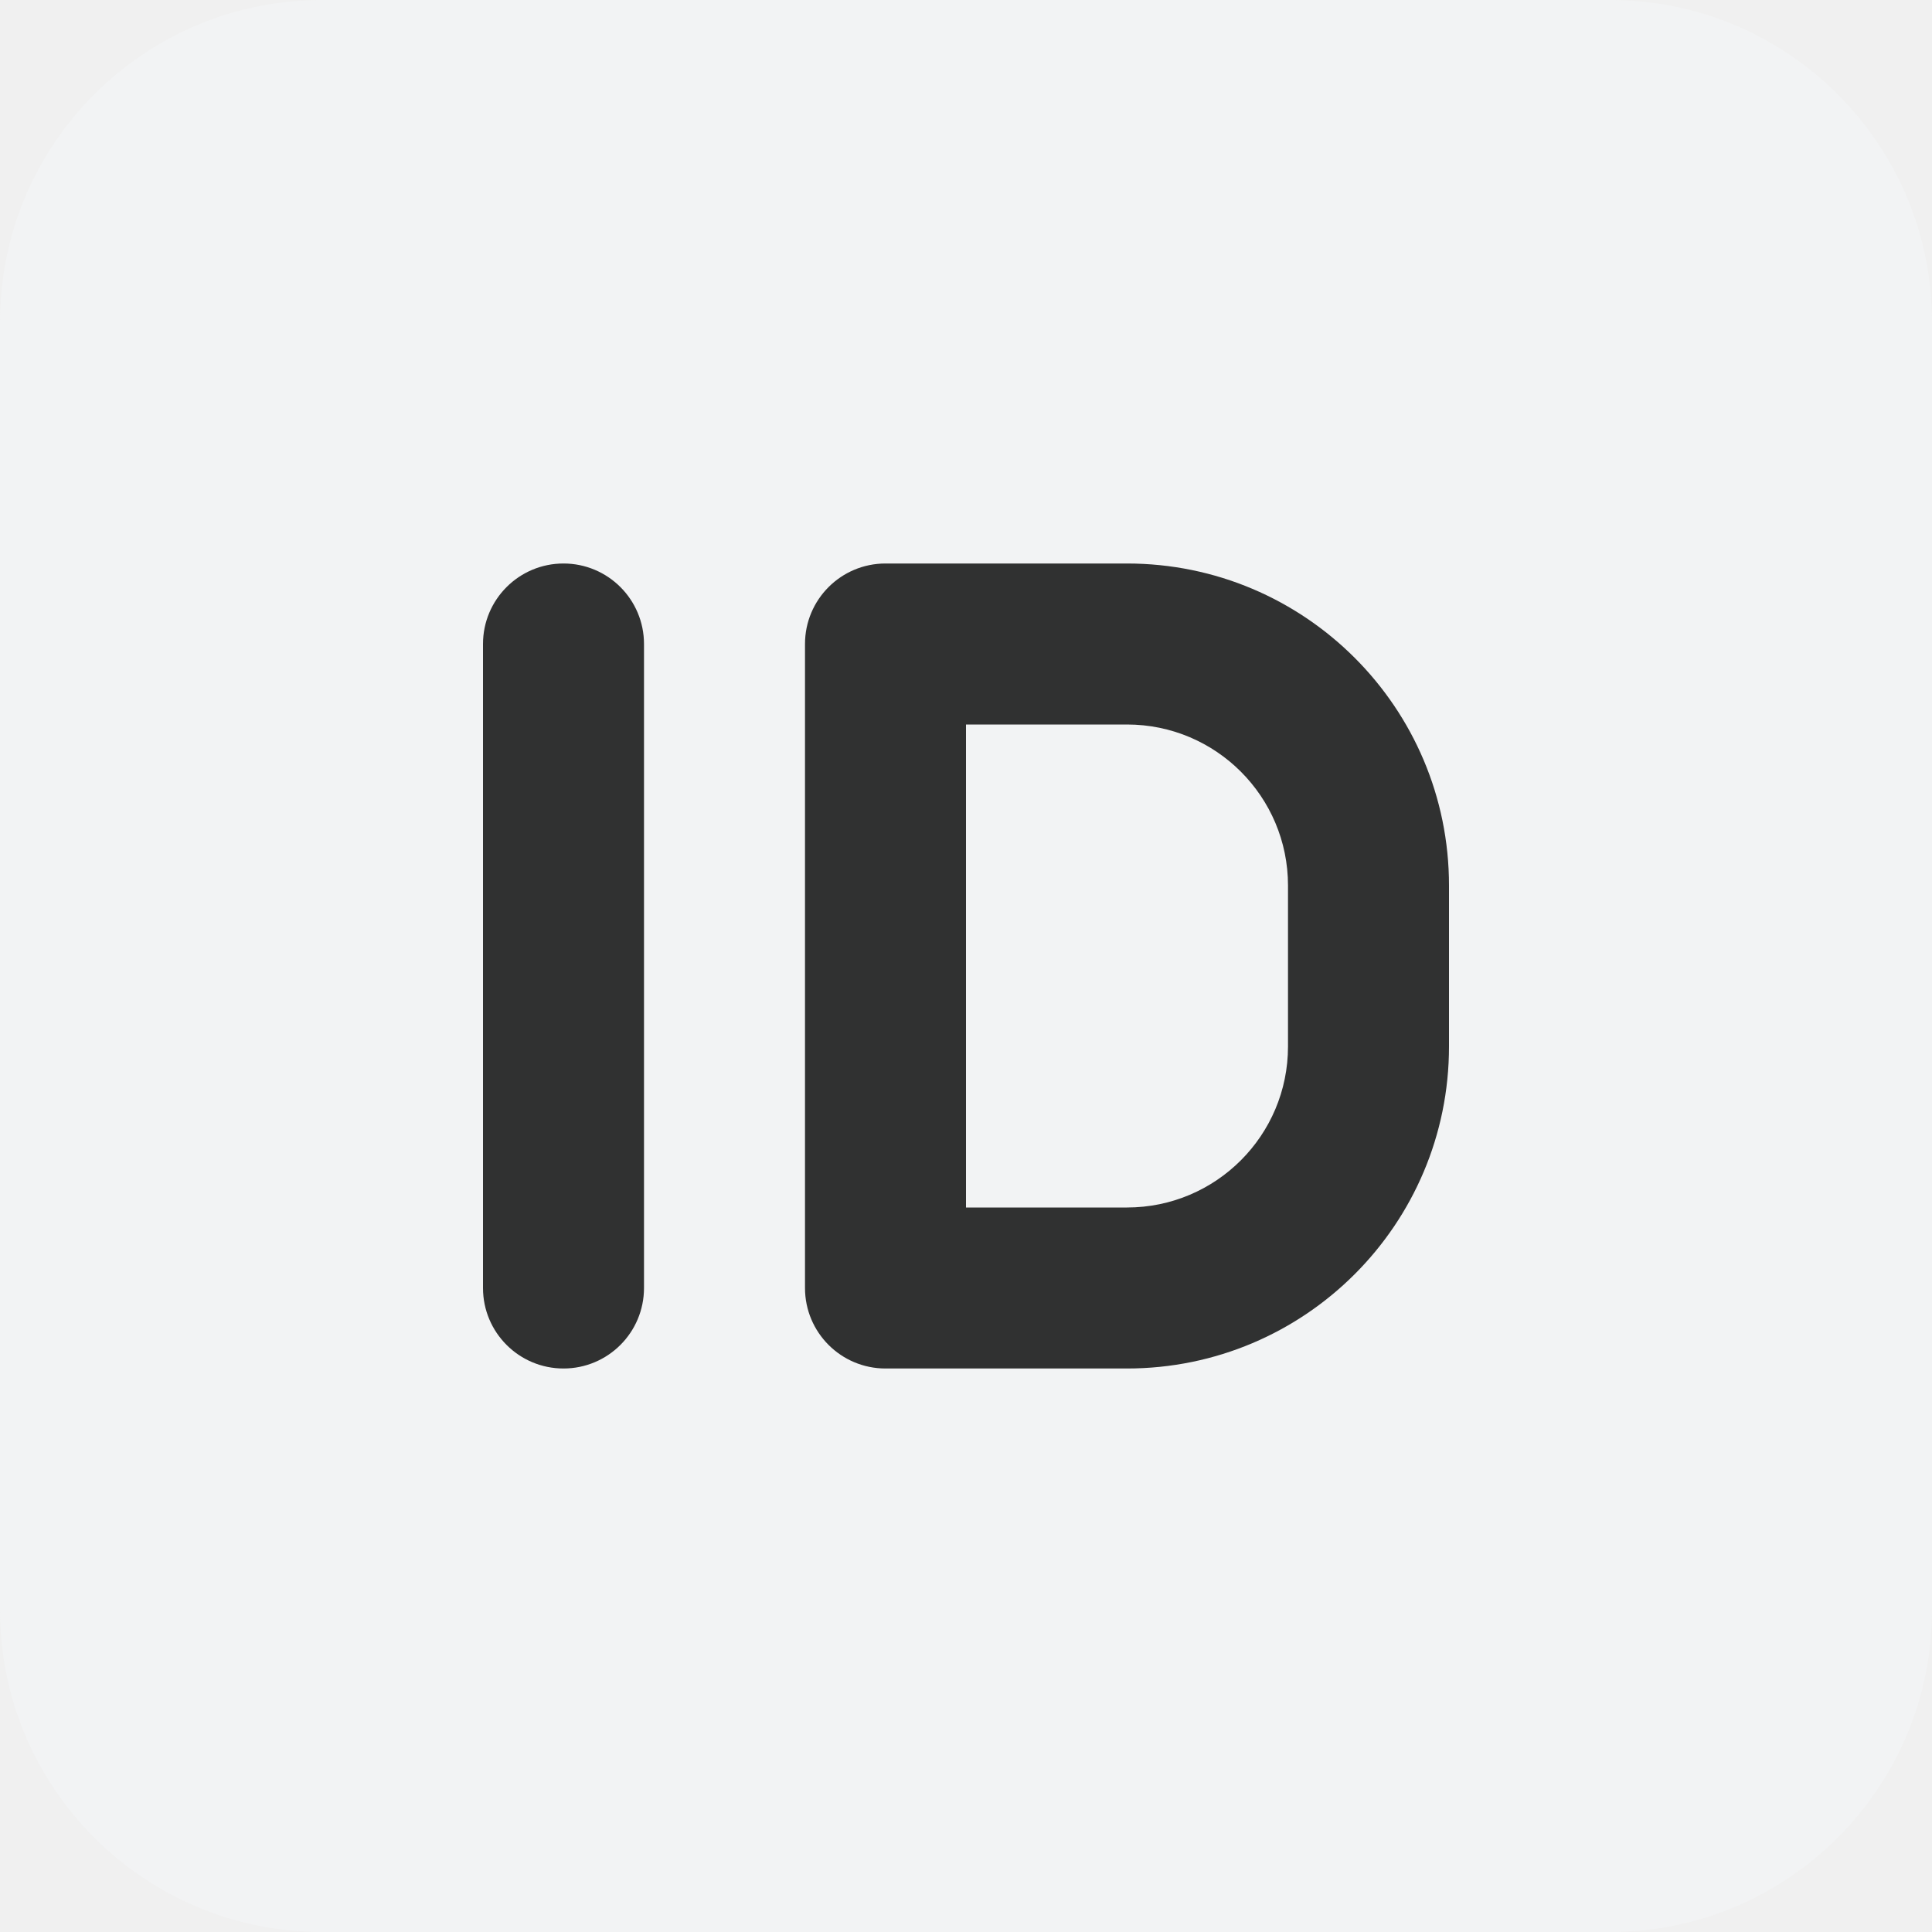
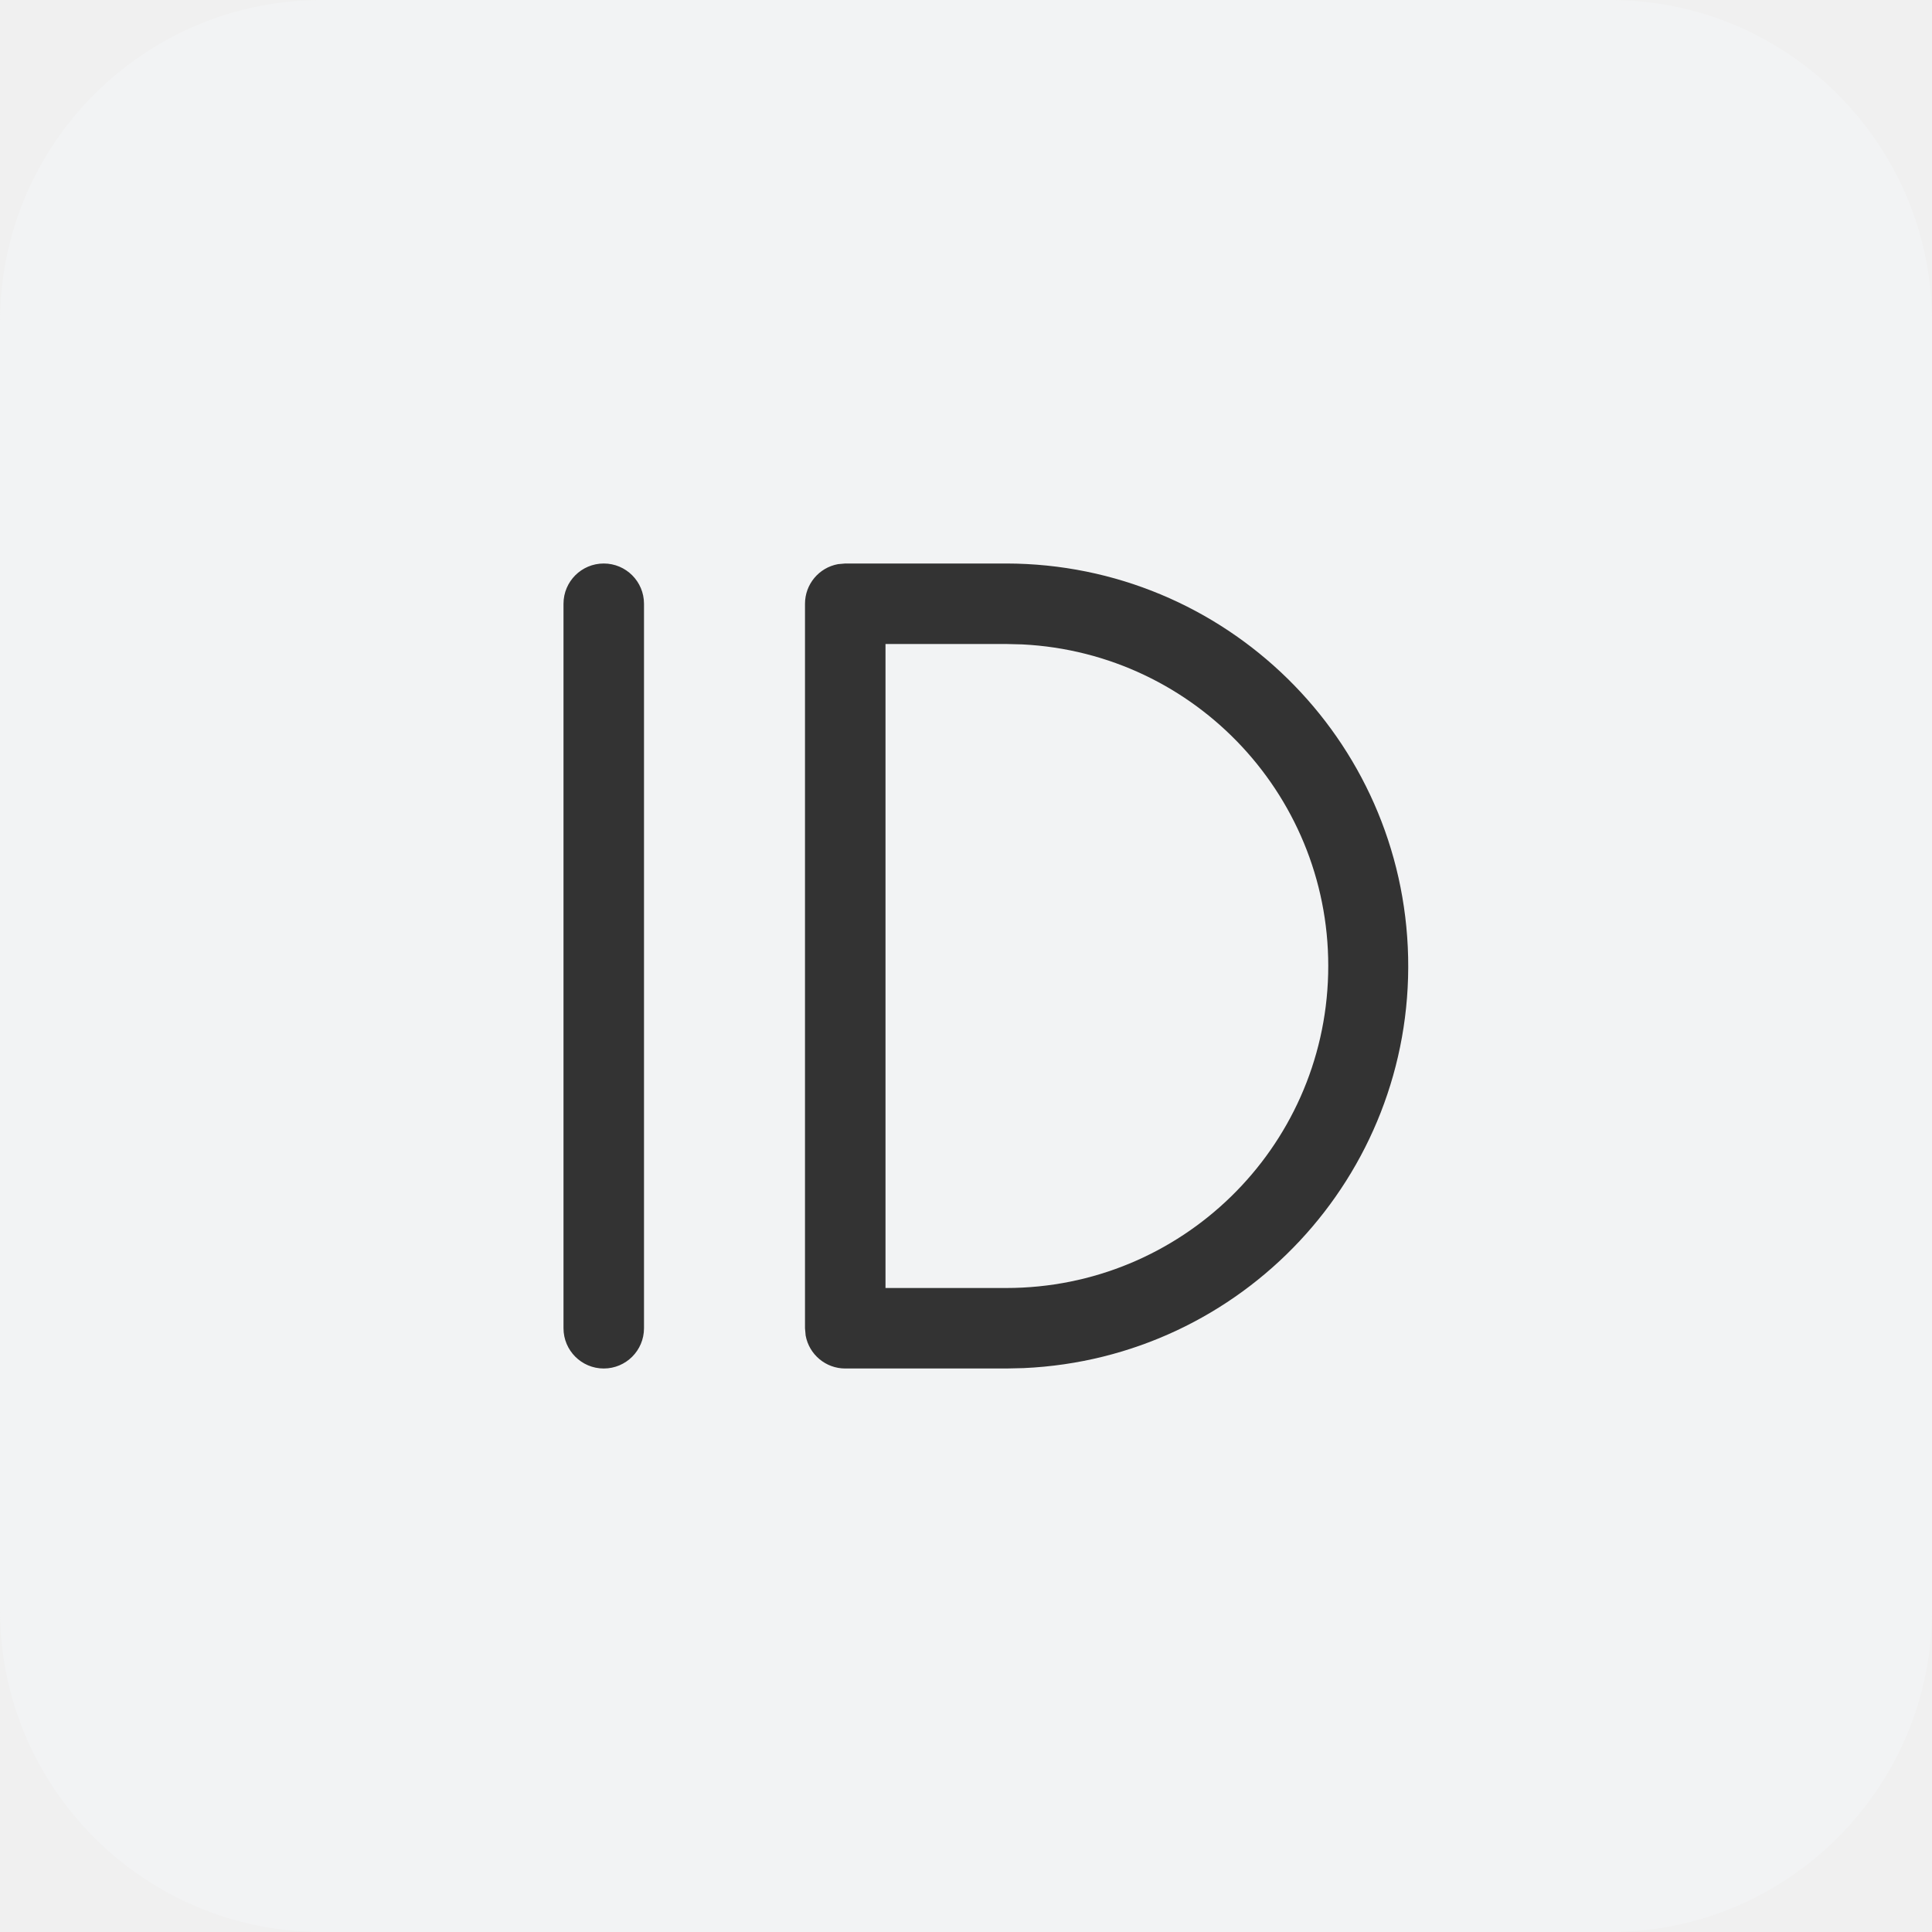
- <svg xmlns="http://www.w3.org/2000/svg" xmlns:xlink="http://www.w3.org/1999/xlink" width="24" height="24">
+ <svg xmlns="http://www.w3.org/2000/svg" xmlns:xlink="http://www.w3.org/1999/xlink" width="24" height="24" viewBox="0 0 24 24">
  <defs>
    <rect id="a" width="24" height="24" rx="4" />
  </defs>
  <g fill="none" fill-rule="evenodd">
    <mask id="b" fill="#fff">
      <use xlink:href="#a" />
    </mask>
-     <use fill="#f2f3f4" fill-rule="nonzero" xlink:href="#a" />
-     <path fill="#000" fill-opacity=".8" d="M11 7h3a4 4 0 0 1 4 4v2a4 4 0 0 1-4 4h-3a1 1 0 0 1-1-1V8a1 1 0 0 1 1-1zm1 2v6h2a2 2 0 0 0 2-2v-2a2 2 0 0 0-2-2h-2zM7 7a1 1 0 0 1 1 1v8a1 1 0 0 1-2 0V8a1 1 0 0 1 1-1z" mask="url(#b)" />
+     <use fill="#F2F3F4" fill-rule="nonzero" xlink:href="#a" />
+     <path fill="#333" fill-rule="nonzero" d="M7.5 7a.5.5 0 0 1 .5.5v9a.5.5 0 1 1-1 0v-9a.5.5 0 0 1 .5-.5zm3 0h2a5 5 0 0 1 .217 9.995L12.5 17h-2a.5.5 0 0 1-.492-.41L10 16.5v-9a.5.5 0 0 1 .41-.492L10.5 7h2zm2 1H11v8h1.5a4 4 0 0 0 .2-7.995L12.5 8z" mask="url(#b)" />
  </g>
</svg>
